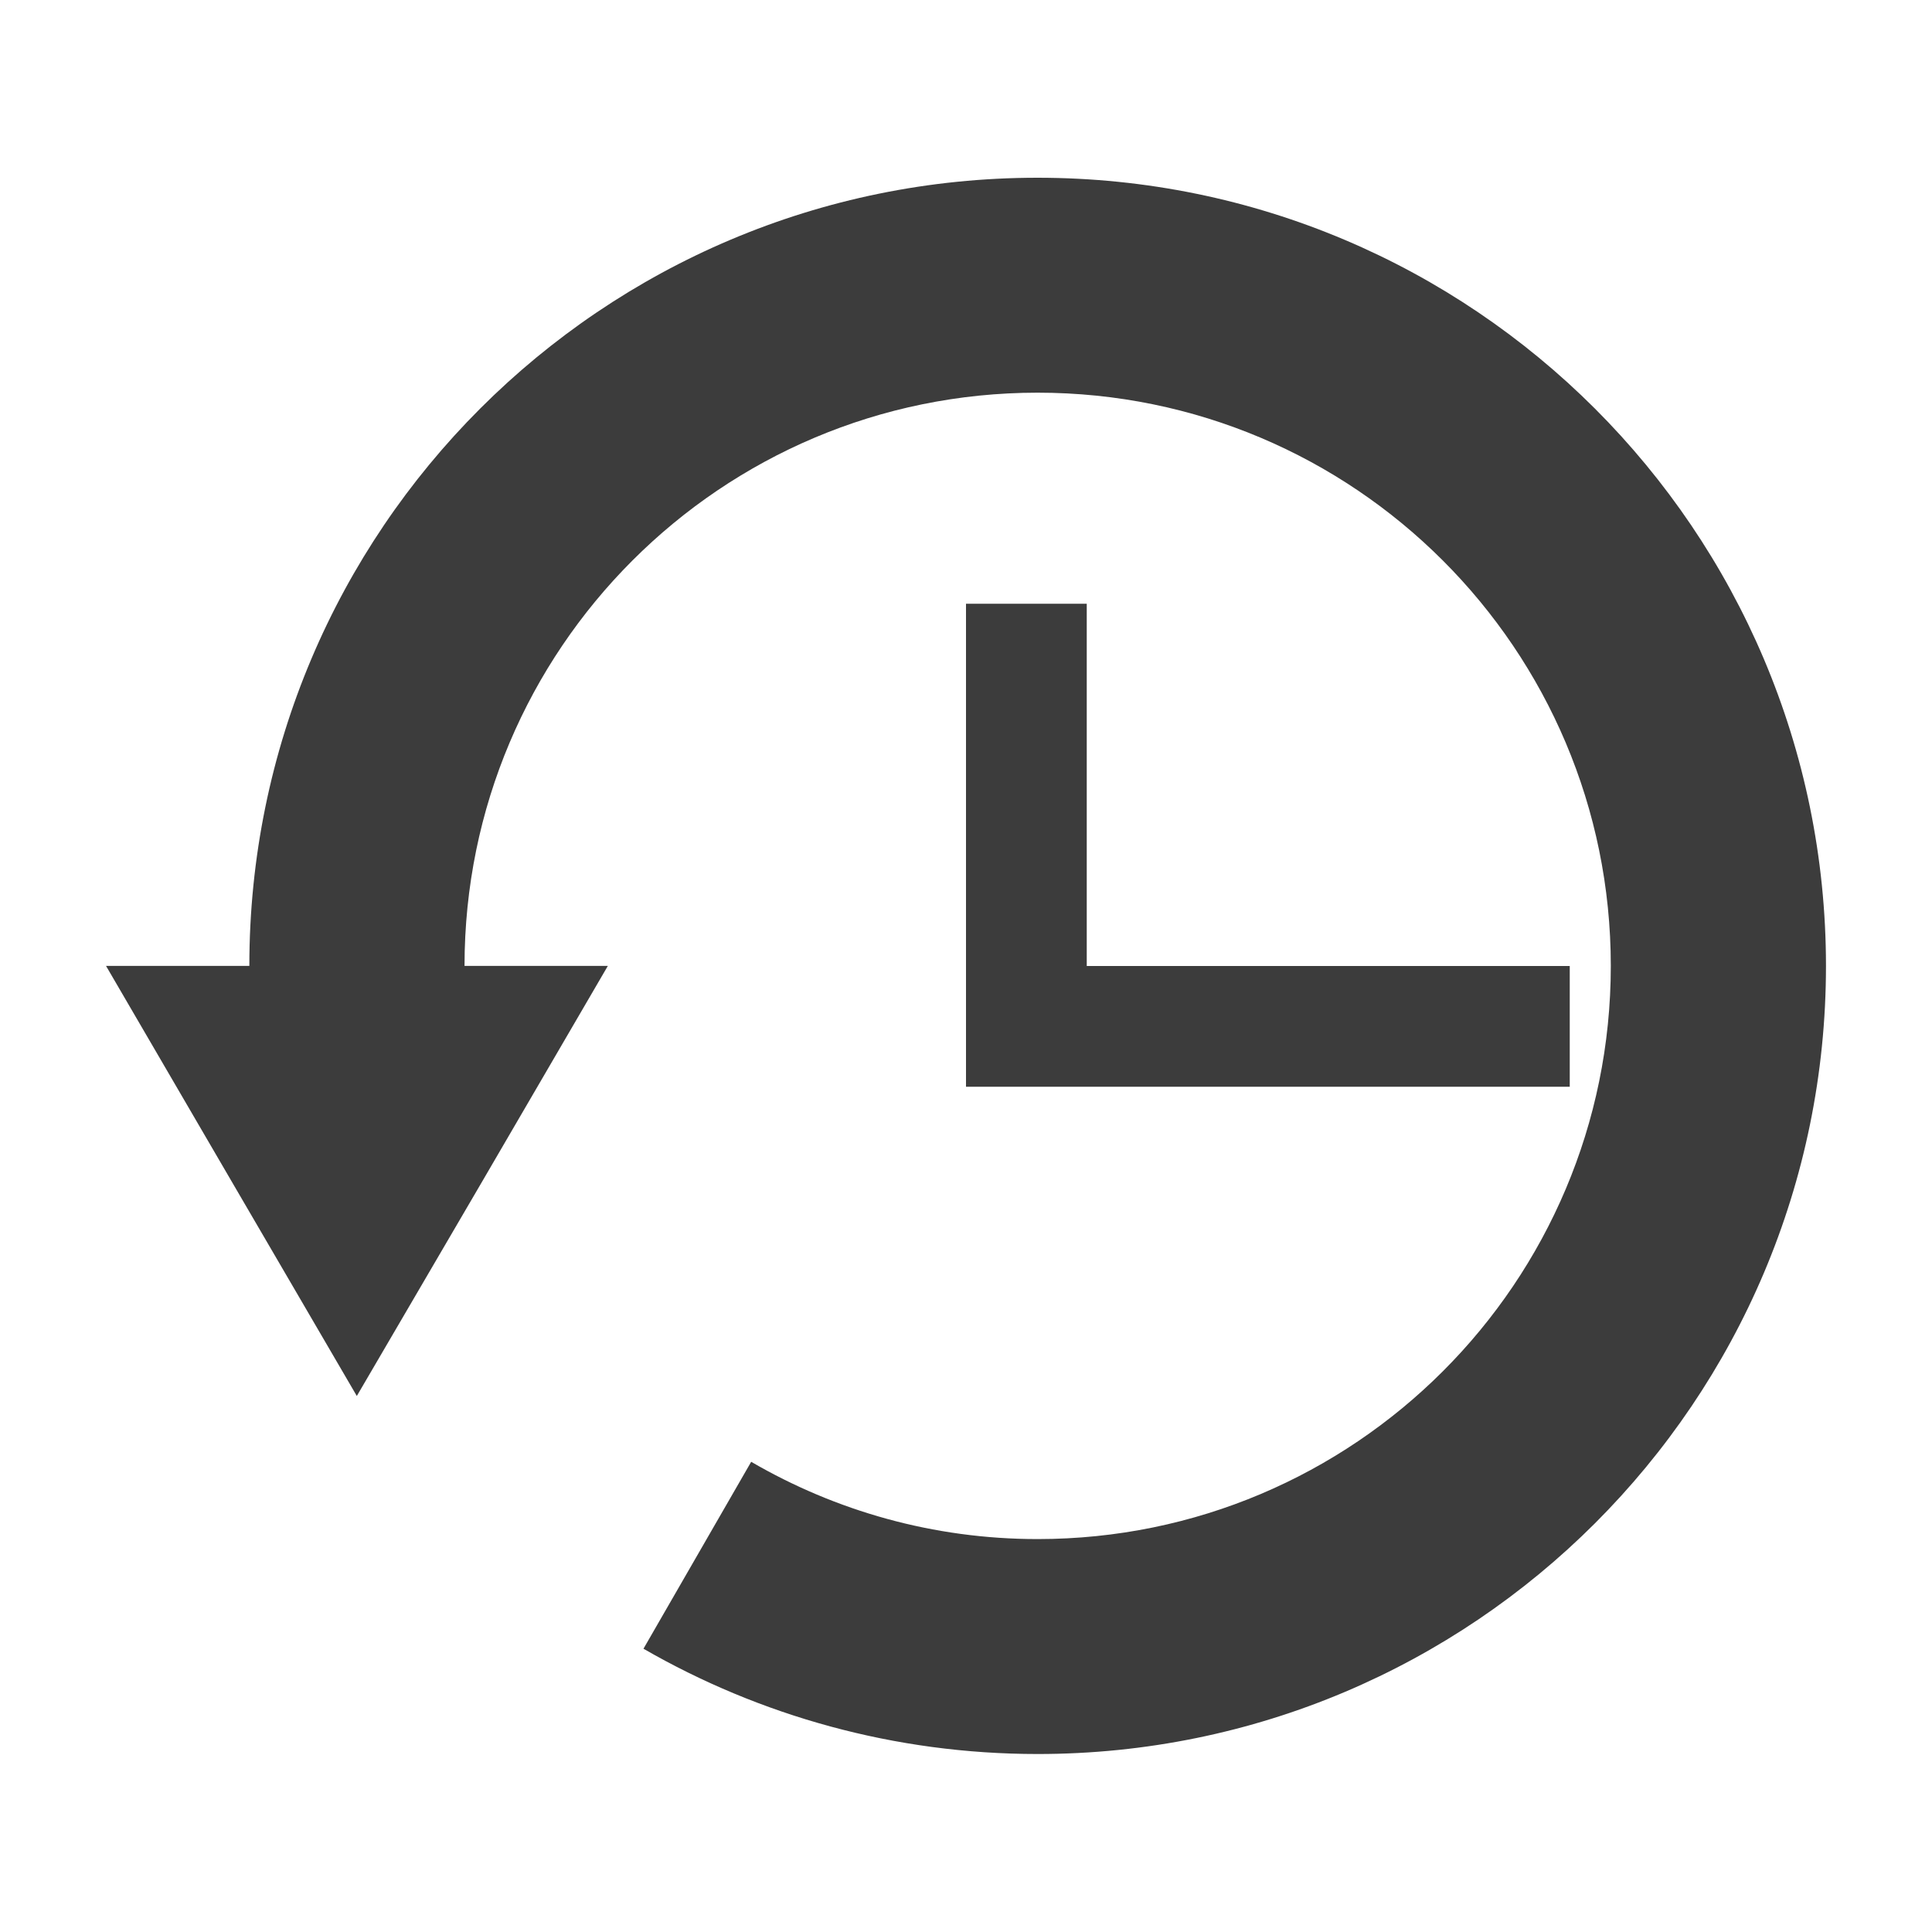
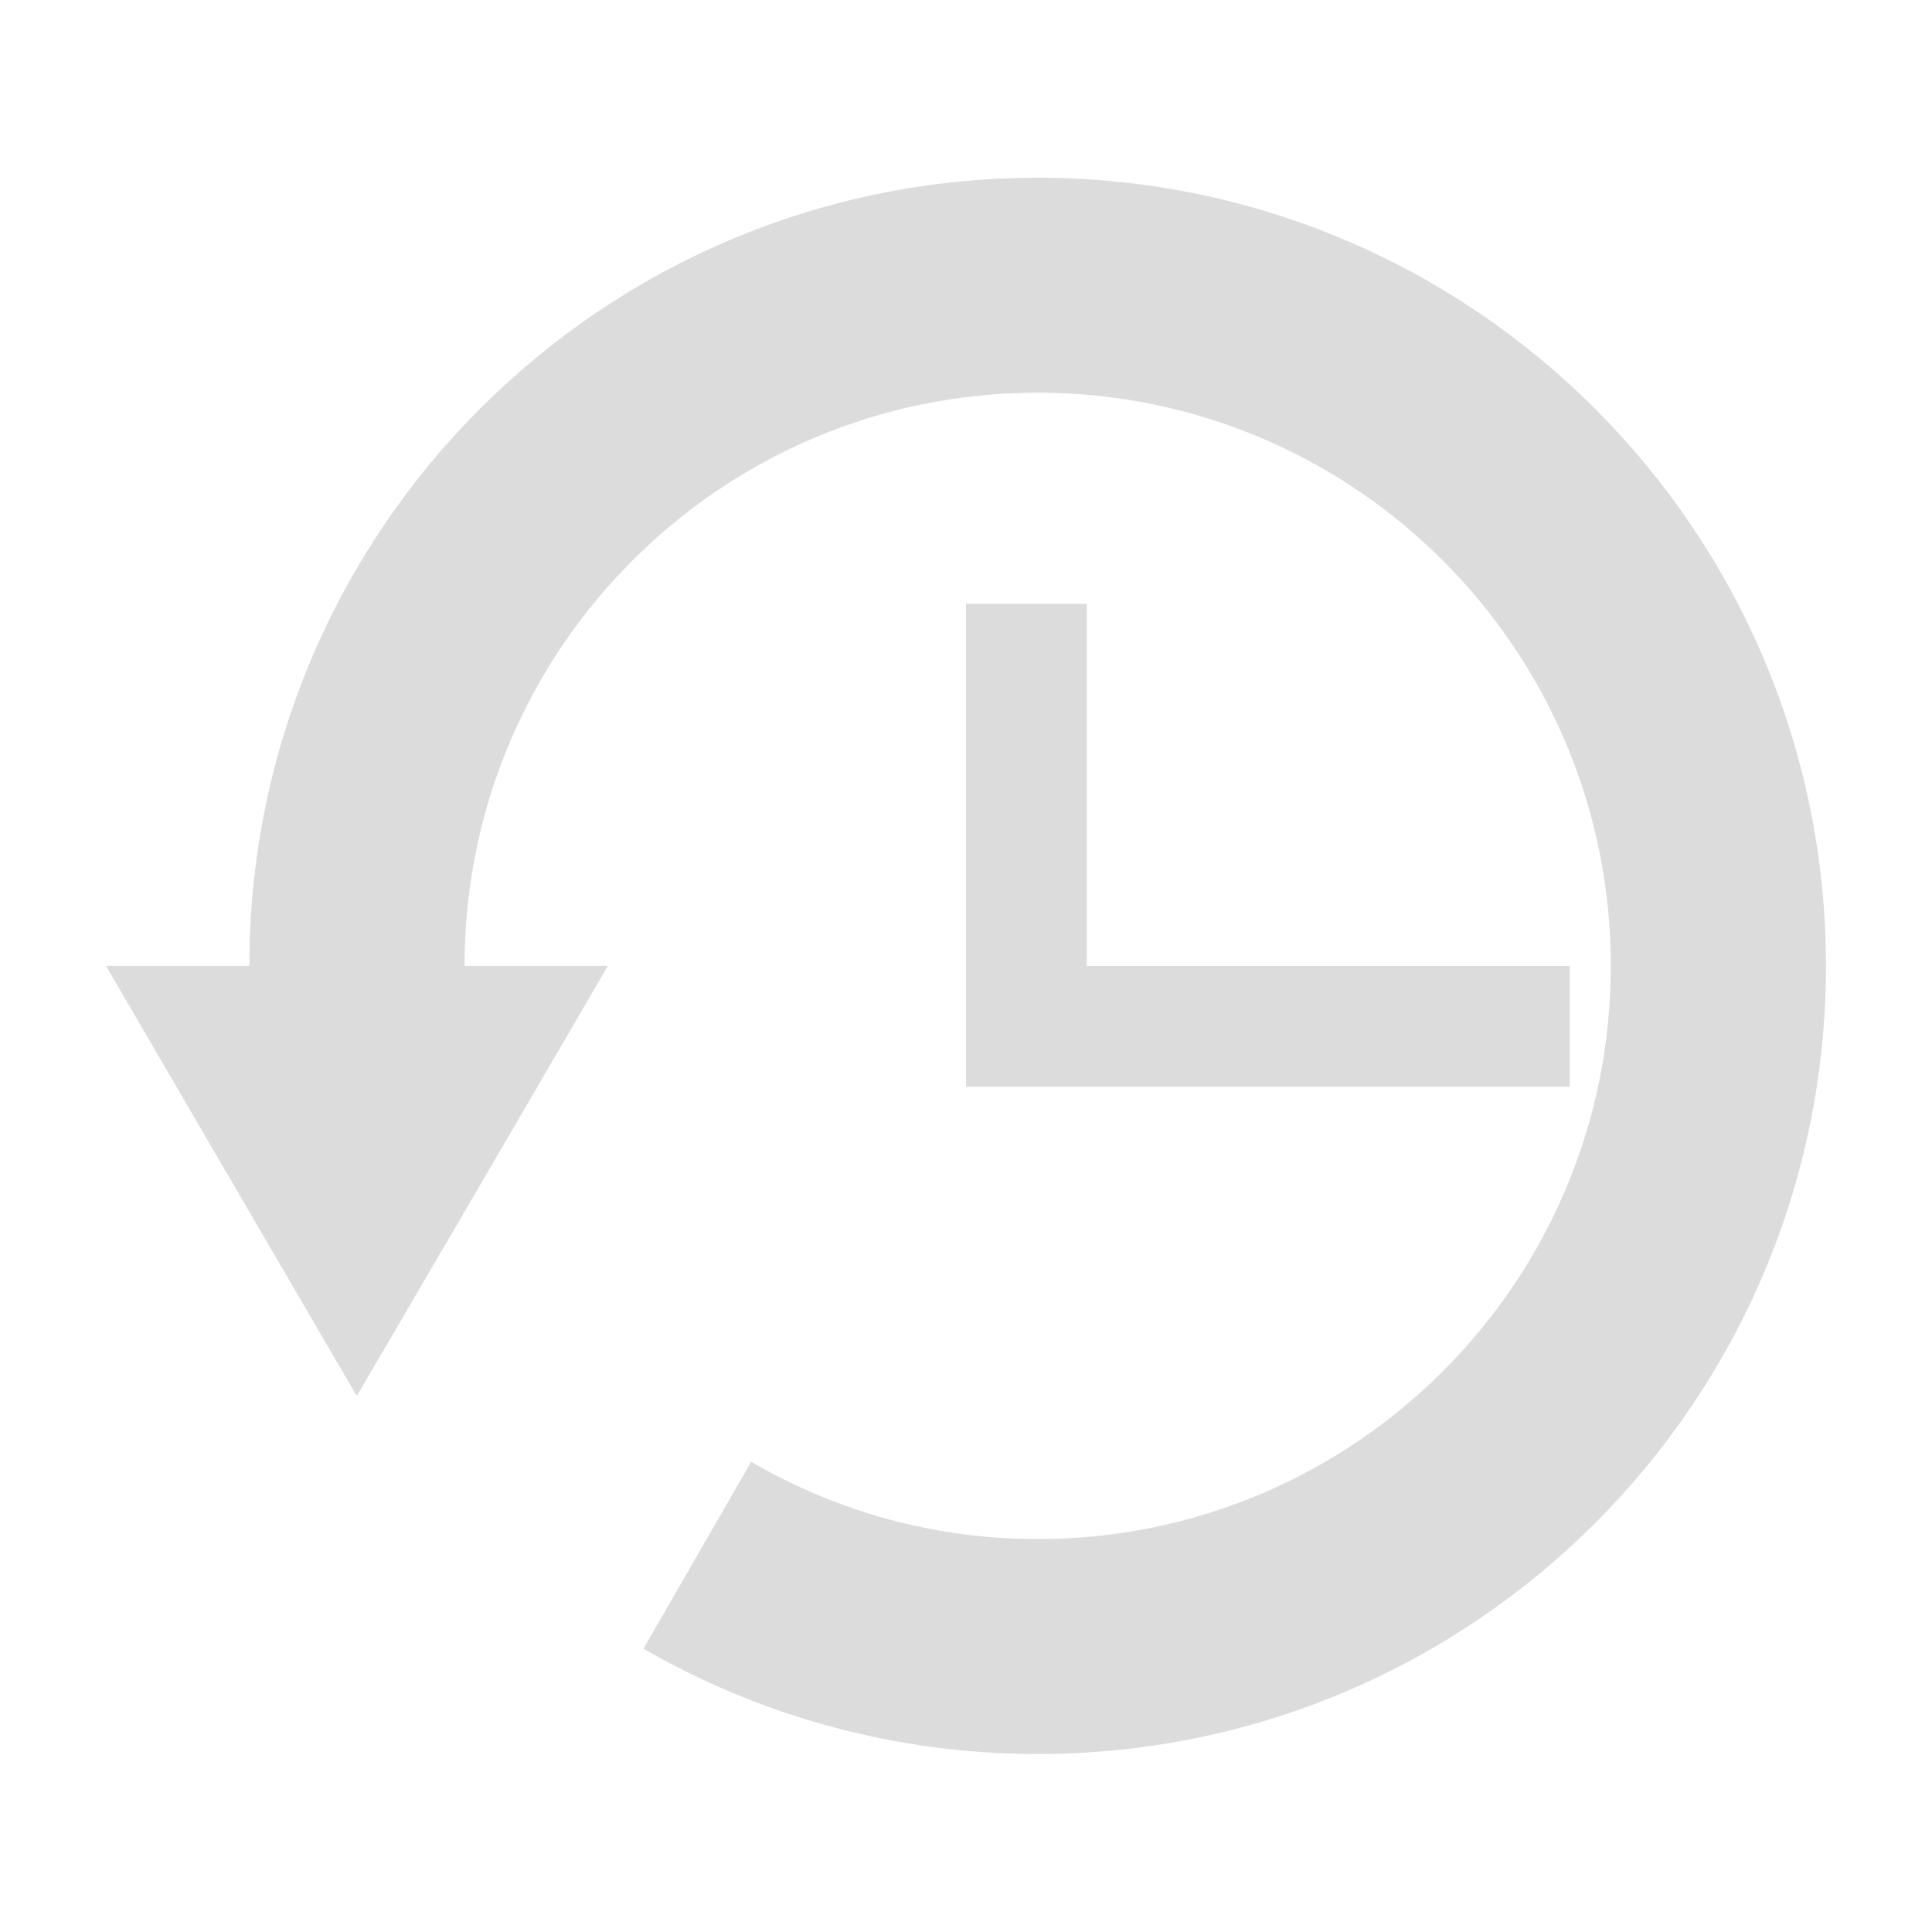
<svg xmlns="http://www.w3.org/2000/svg" version="1.1" id="图层_1" x="0px" y="0px" width="16px" height="16px" viewBox="0 0 16 16" enable-background="new 0 0 16 16" xml:space="preserve">
-   <path fill="#3C3C3C" d="M8.592,1.472c-3.605,0-6.527,2.922-6.527,6.527H0.878L1.916,9.78l1.039,1.781L3.996,9.78l1.038-1.781H3.847  c0-2.622,2.125-4.747,4.746-4.747c2.622,0,4.747,2.126,4.747,4.747c0,2.622-2.125,4.747-4.747,4.747  c-0.865,0-1.674-0.234-2.372-0.64l-0.892,1.548c0.961,0.554,2.078,0.872,3.265,0.872c3.605,0,6.528-2.922,6.528-6.528  C15.12,4.394,12.197,1.472,8.592,1.472z" />
-   <polygon fill="#3C3C3C" points="9,8 9,5 8,5 8,8 8,9 9,9 13,9 13,8 " />
+   <path fill="#DCDCDC" d="M8.592,1.472c-3.605,0-6.527,2.922-6.527,6.527H0.878L1.916,9.78l1.039,1.781L3.996,9.78l1.038-1.781H3.847  c0-2.622,2.125-4.747,4.746-4.747c2.622,0,4.747,2.126,4.747,4.747c0,2.622-2.125,4.747-4.747,4.747  c-0.865,0-1.674-0.234-2.372-0.64l-0.892,1.548c0.961,0.554,2.078,0.872,3.265,0.872c3.605,0,6.528-2.922,6.528-6.528  C15.12,4.394,12.197,1.472,8.592,1.472z" />
+   <polygon fill="#DCDCDC" points="9,8 9,5 8,5 8,8 8,9 9,9 13,9 13,8 " />
</svg>
